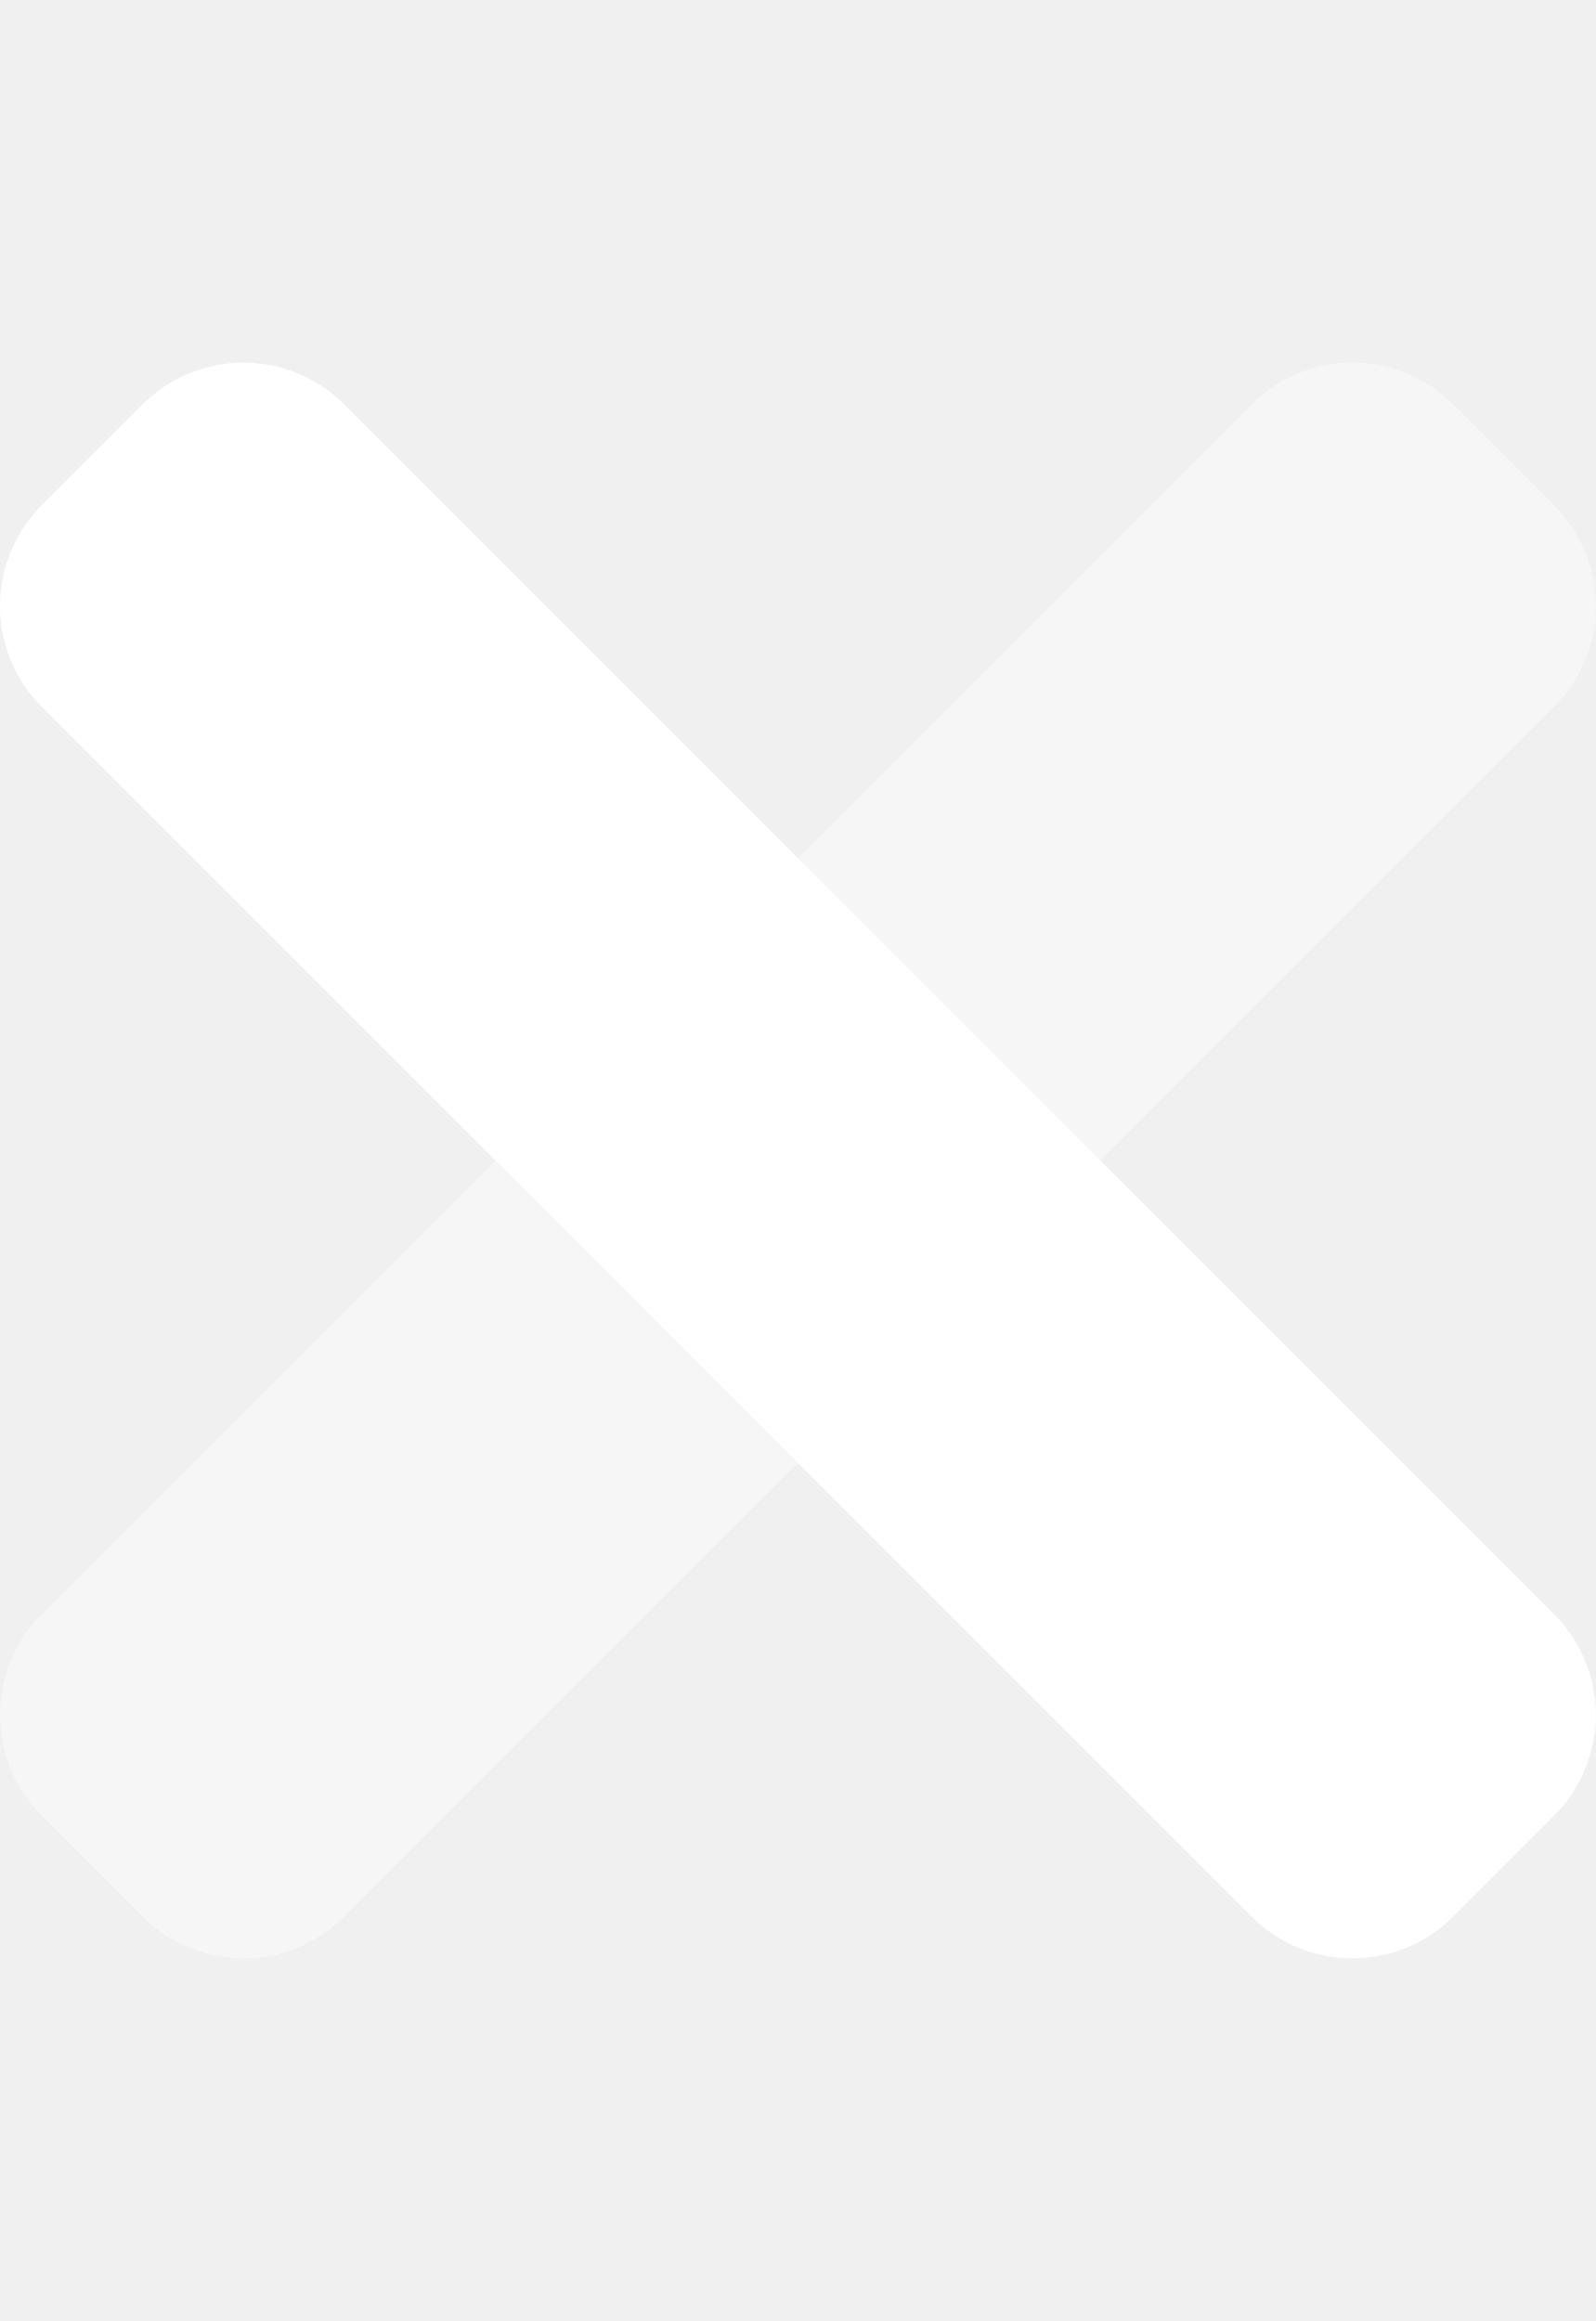
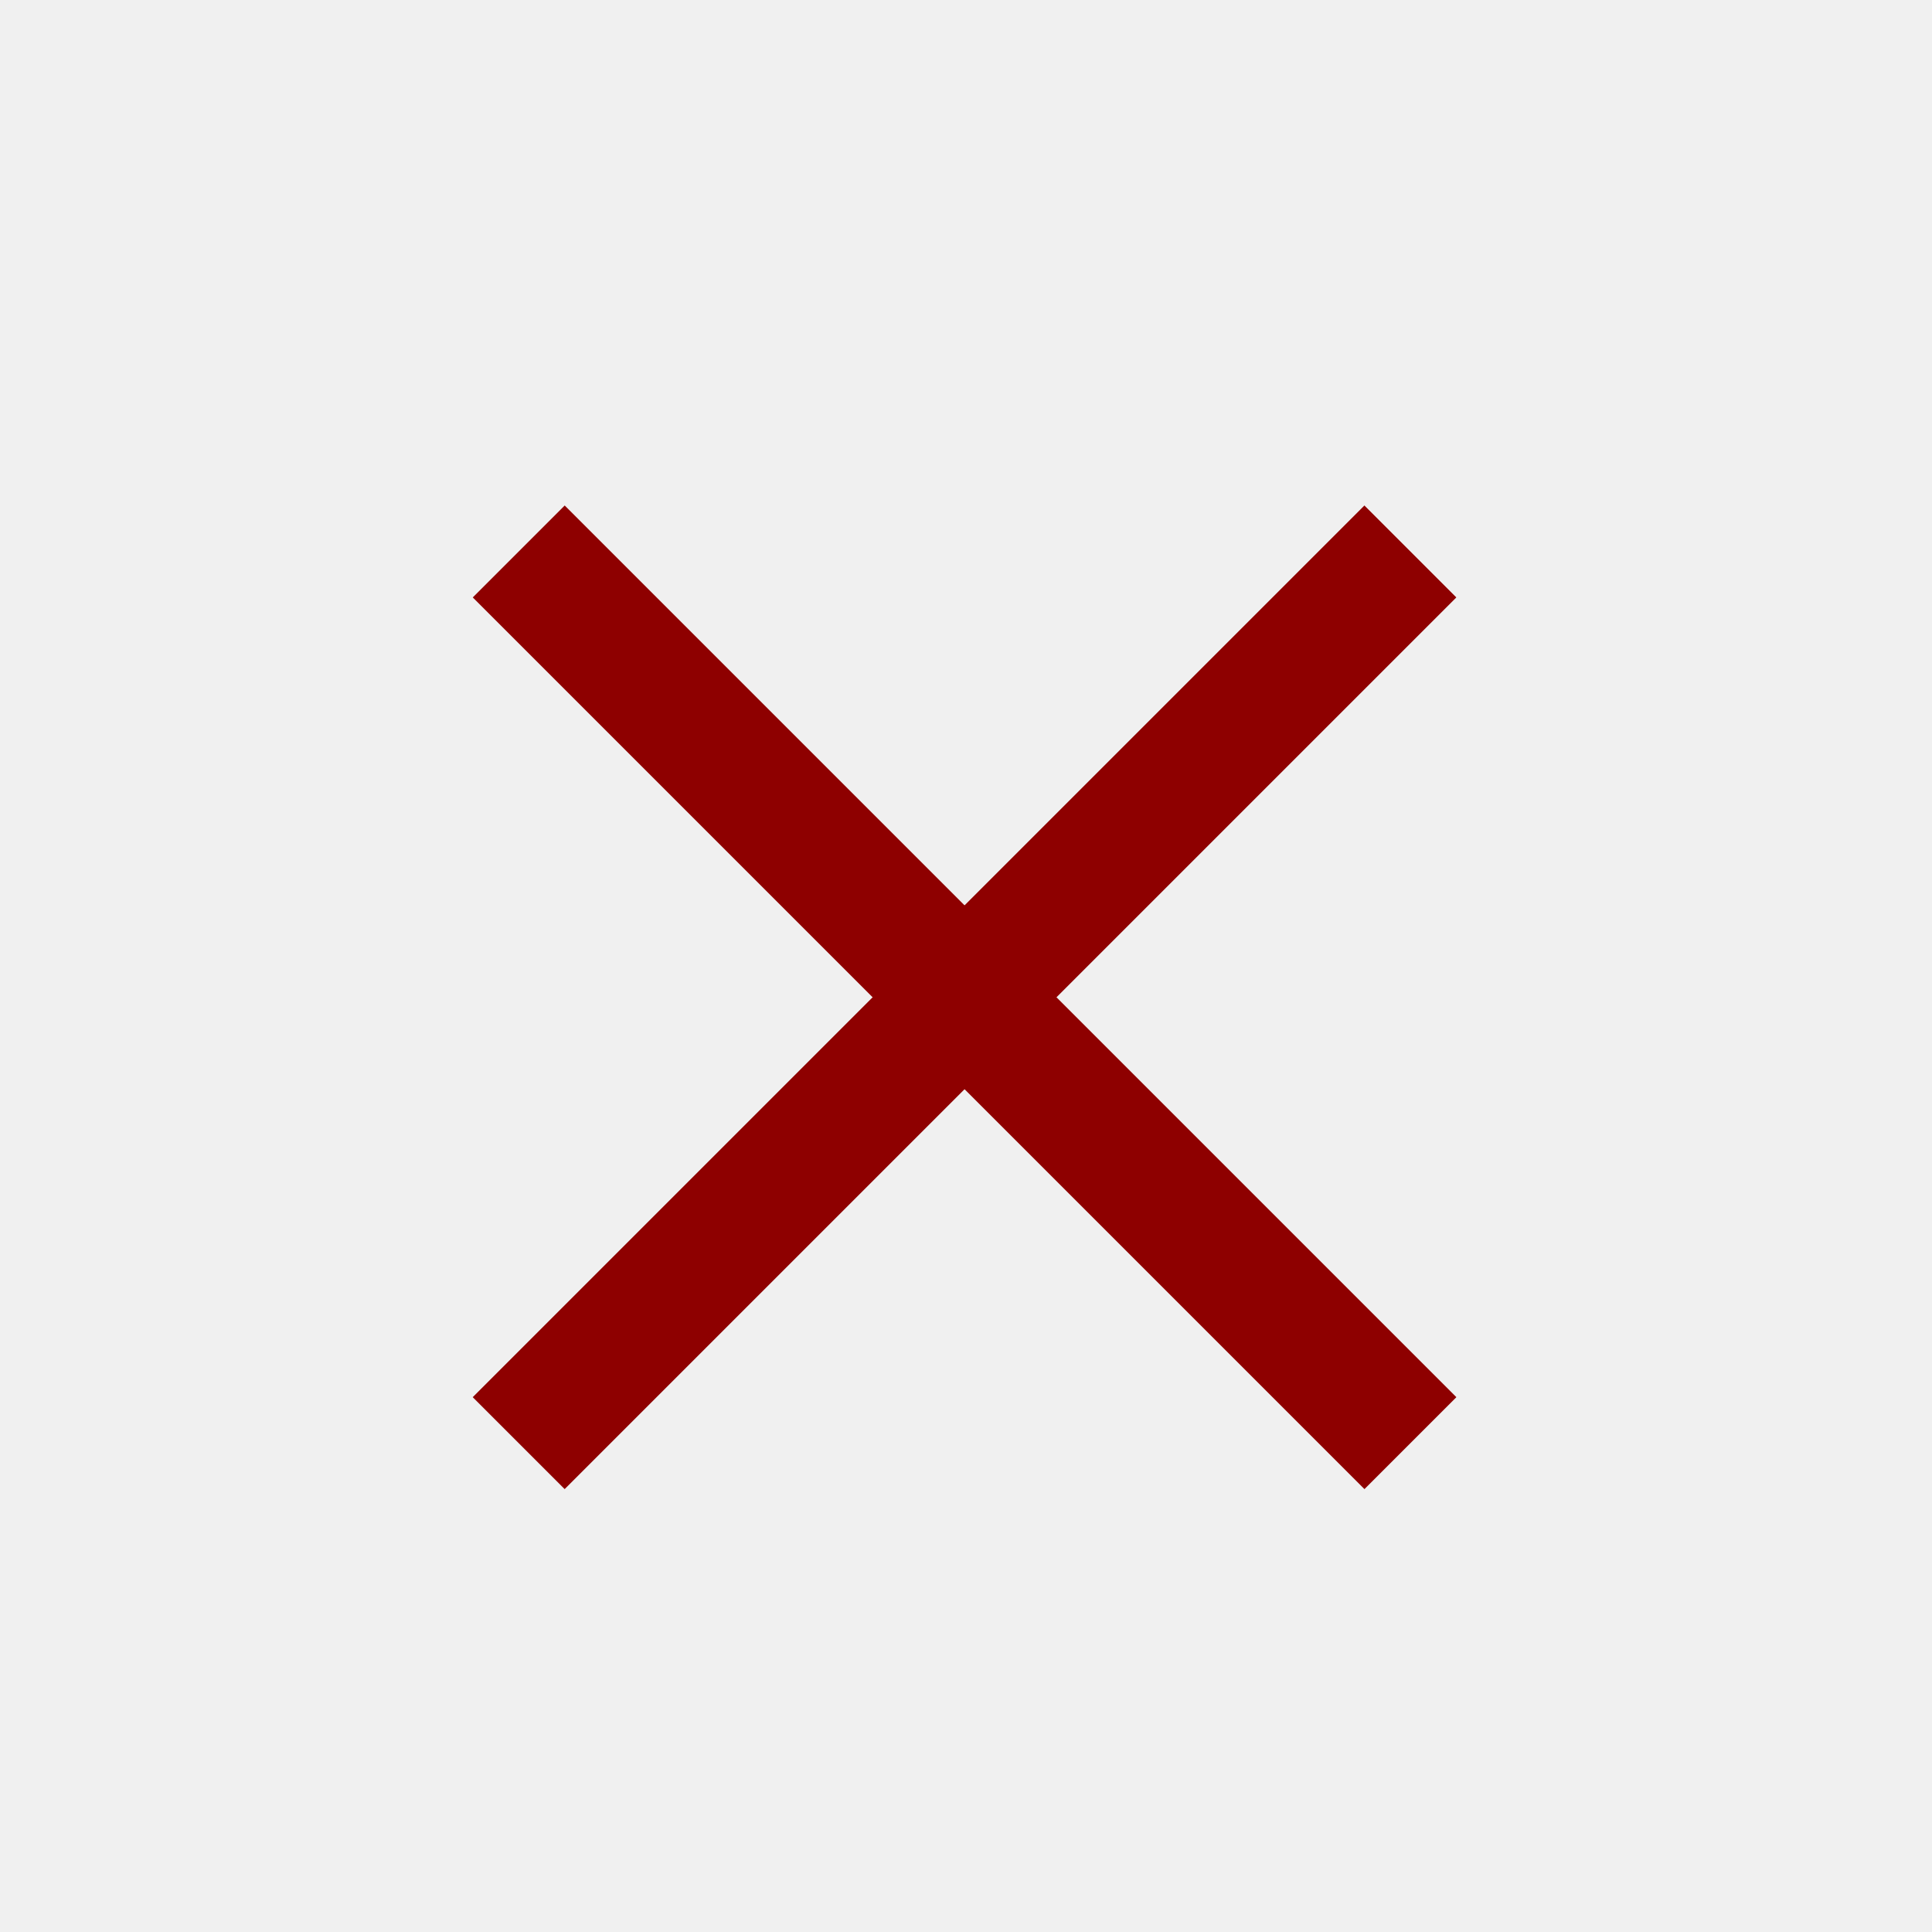
- <svg xmlns="http://www.w3.org/2000/svg" fill="#fff" viewBox="0 0 352 512">
-   <defs>
-     <style>.fa-secondary{opacity:.4}</style>
-   </defs>
-   <path d="M9.21,356.07a31.46,31.46,0,0,0,0,44.48l22.24,22.24a31.46,31.46,0,0,0,44.48,0L176,322.72,109.28,256ZM342.79,111.45,320.55,89.21a31.46,31.46,0,0,0-44.48,0L176,189.28,242.72,256,342.79,155.93a31.46,31.46,0,0,0,0-44.48Z" class="fa-secondary" />
-   <path d="M342.79,356.07a31.46,31.46,0,0,1,0,44.48l-22.24,22.24a31.46,31.46,0,0,1-44.48,0L9.21,155.93a31.46,31.46,0,0,1,0-44.48L31.45,89.21a31.46,31.46,0,0,1,44.48,0Z" class="fa-primary" />
+ <svg xmlns="http://www.w3.org/2000/svg" width="100%" height="100%" viewBox="0 0 24 24" version="1.1" xml:space="preserve" style="fill-rule:evenodd;clip-rule:evenodd;stroke-linejoin:round;stroke-miterlimit:2;">
+   <g transform="matrix(1,0,0,1,-68,-61.5645)">
+     <g id="close">
+       <g transform="matrix(1.09091,0,0,1.09091,-96.7273,-33.3446)">
+         <circle cx="162" cy="98" r="11" style="fill:rgb(255,80,72);fill-opacity:0;" />
+       </g>
+       <g transform="matrix(0.707107,-0.707107,0.604834,0.604834,-18.8668,86.6529)">
+         <rect x="71.044" y="70.273" width="15.665" height="1.888" style="fill:rgb(142,0,0);" />
+       </g>
+       <g transform="matrix(-0.707107,-0.707107,0.604834,-0.604834,92.682,172.802)">
+         <rect x="71.044" y="70.273" width="15.665" height="1.888" style="fill:rgb(142,0,0);" />
+       </g>
+     </g>
+   </g>
</svg>
